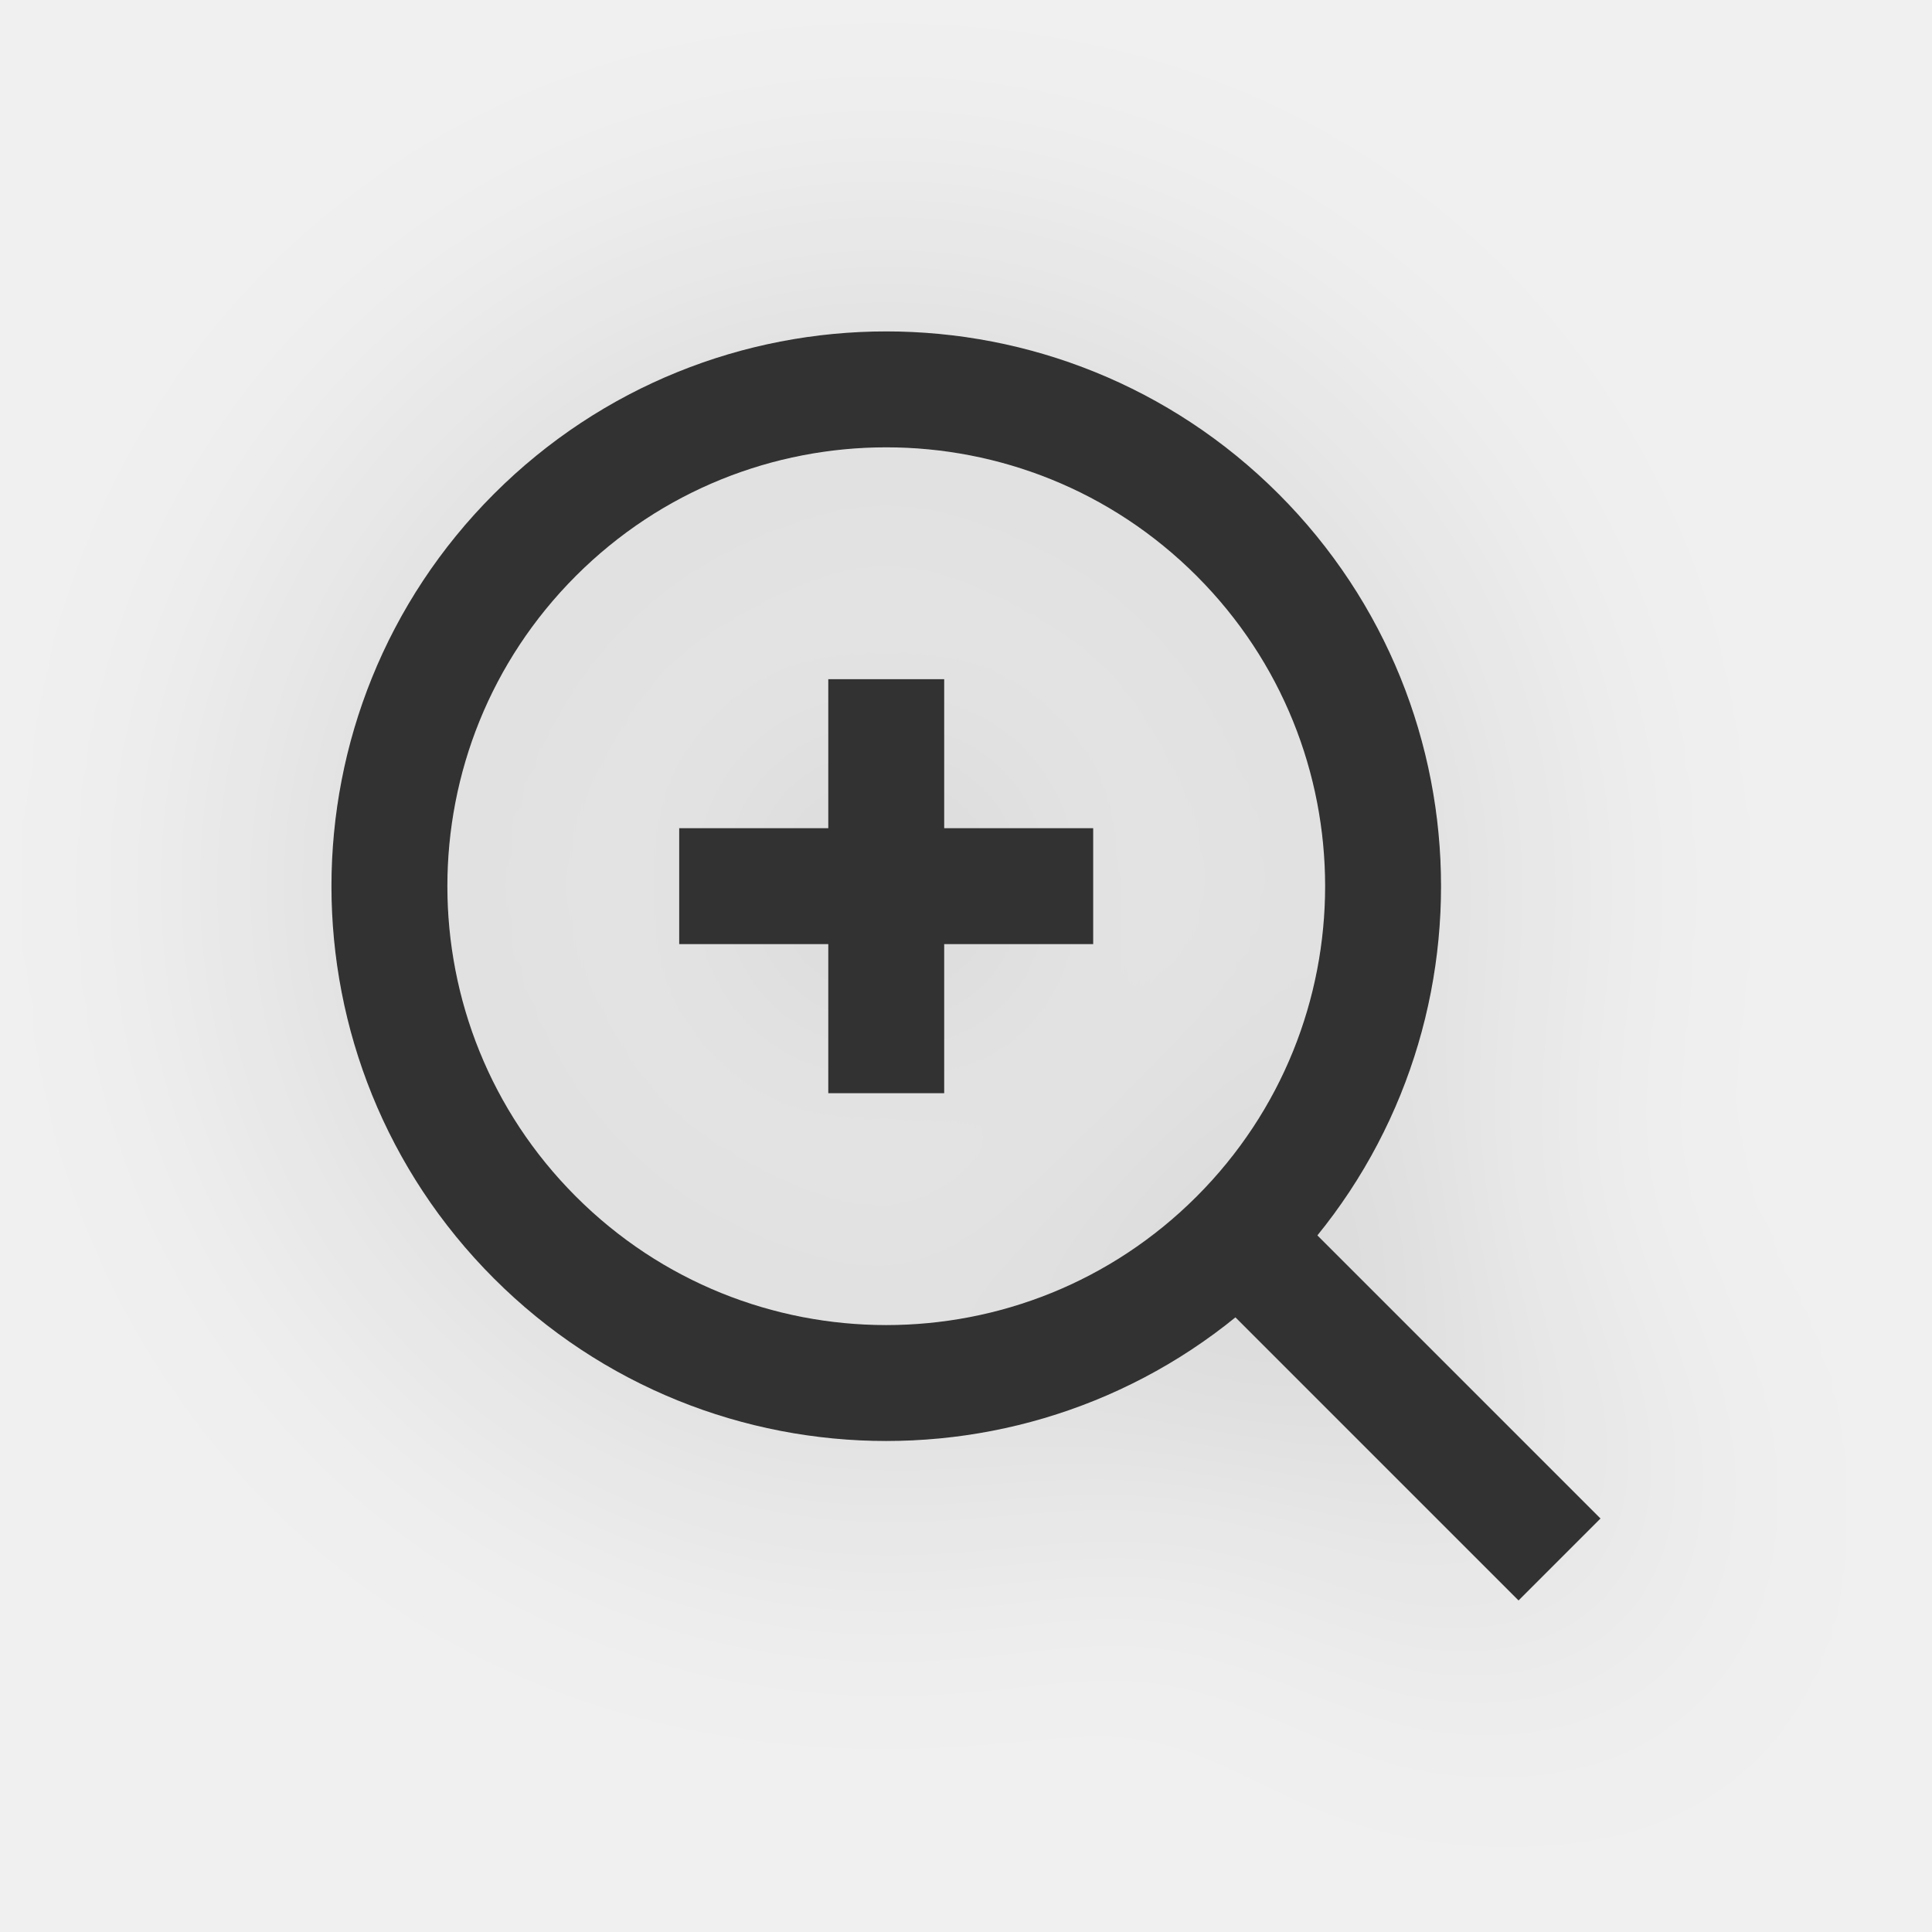
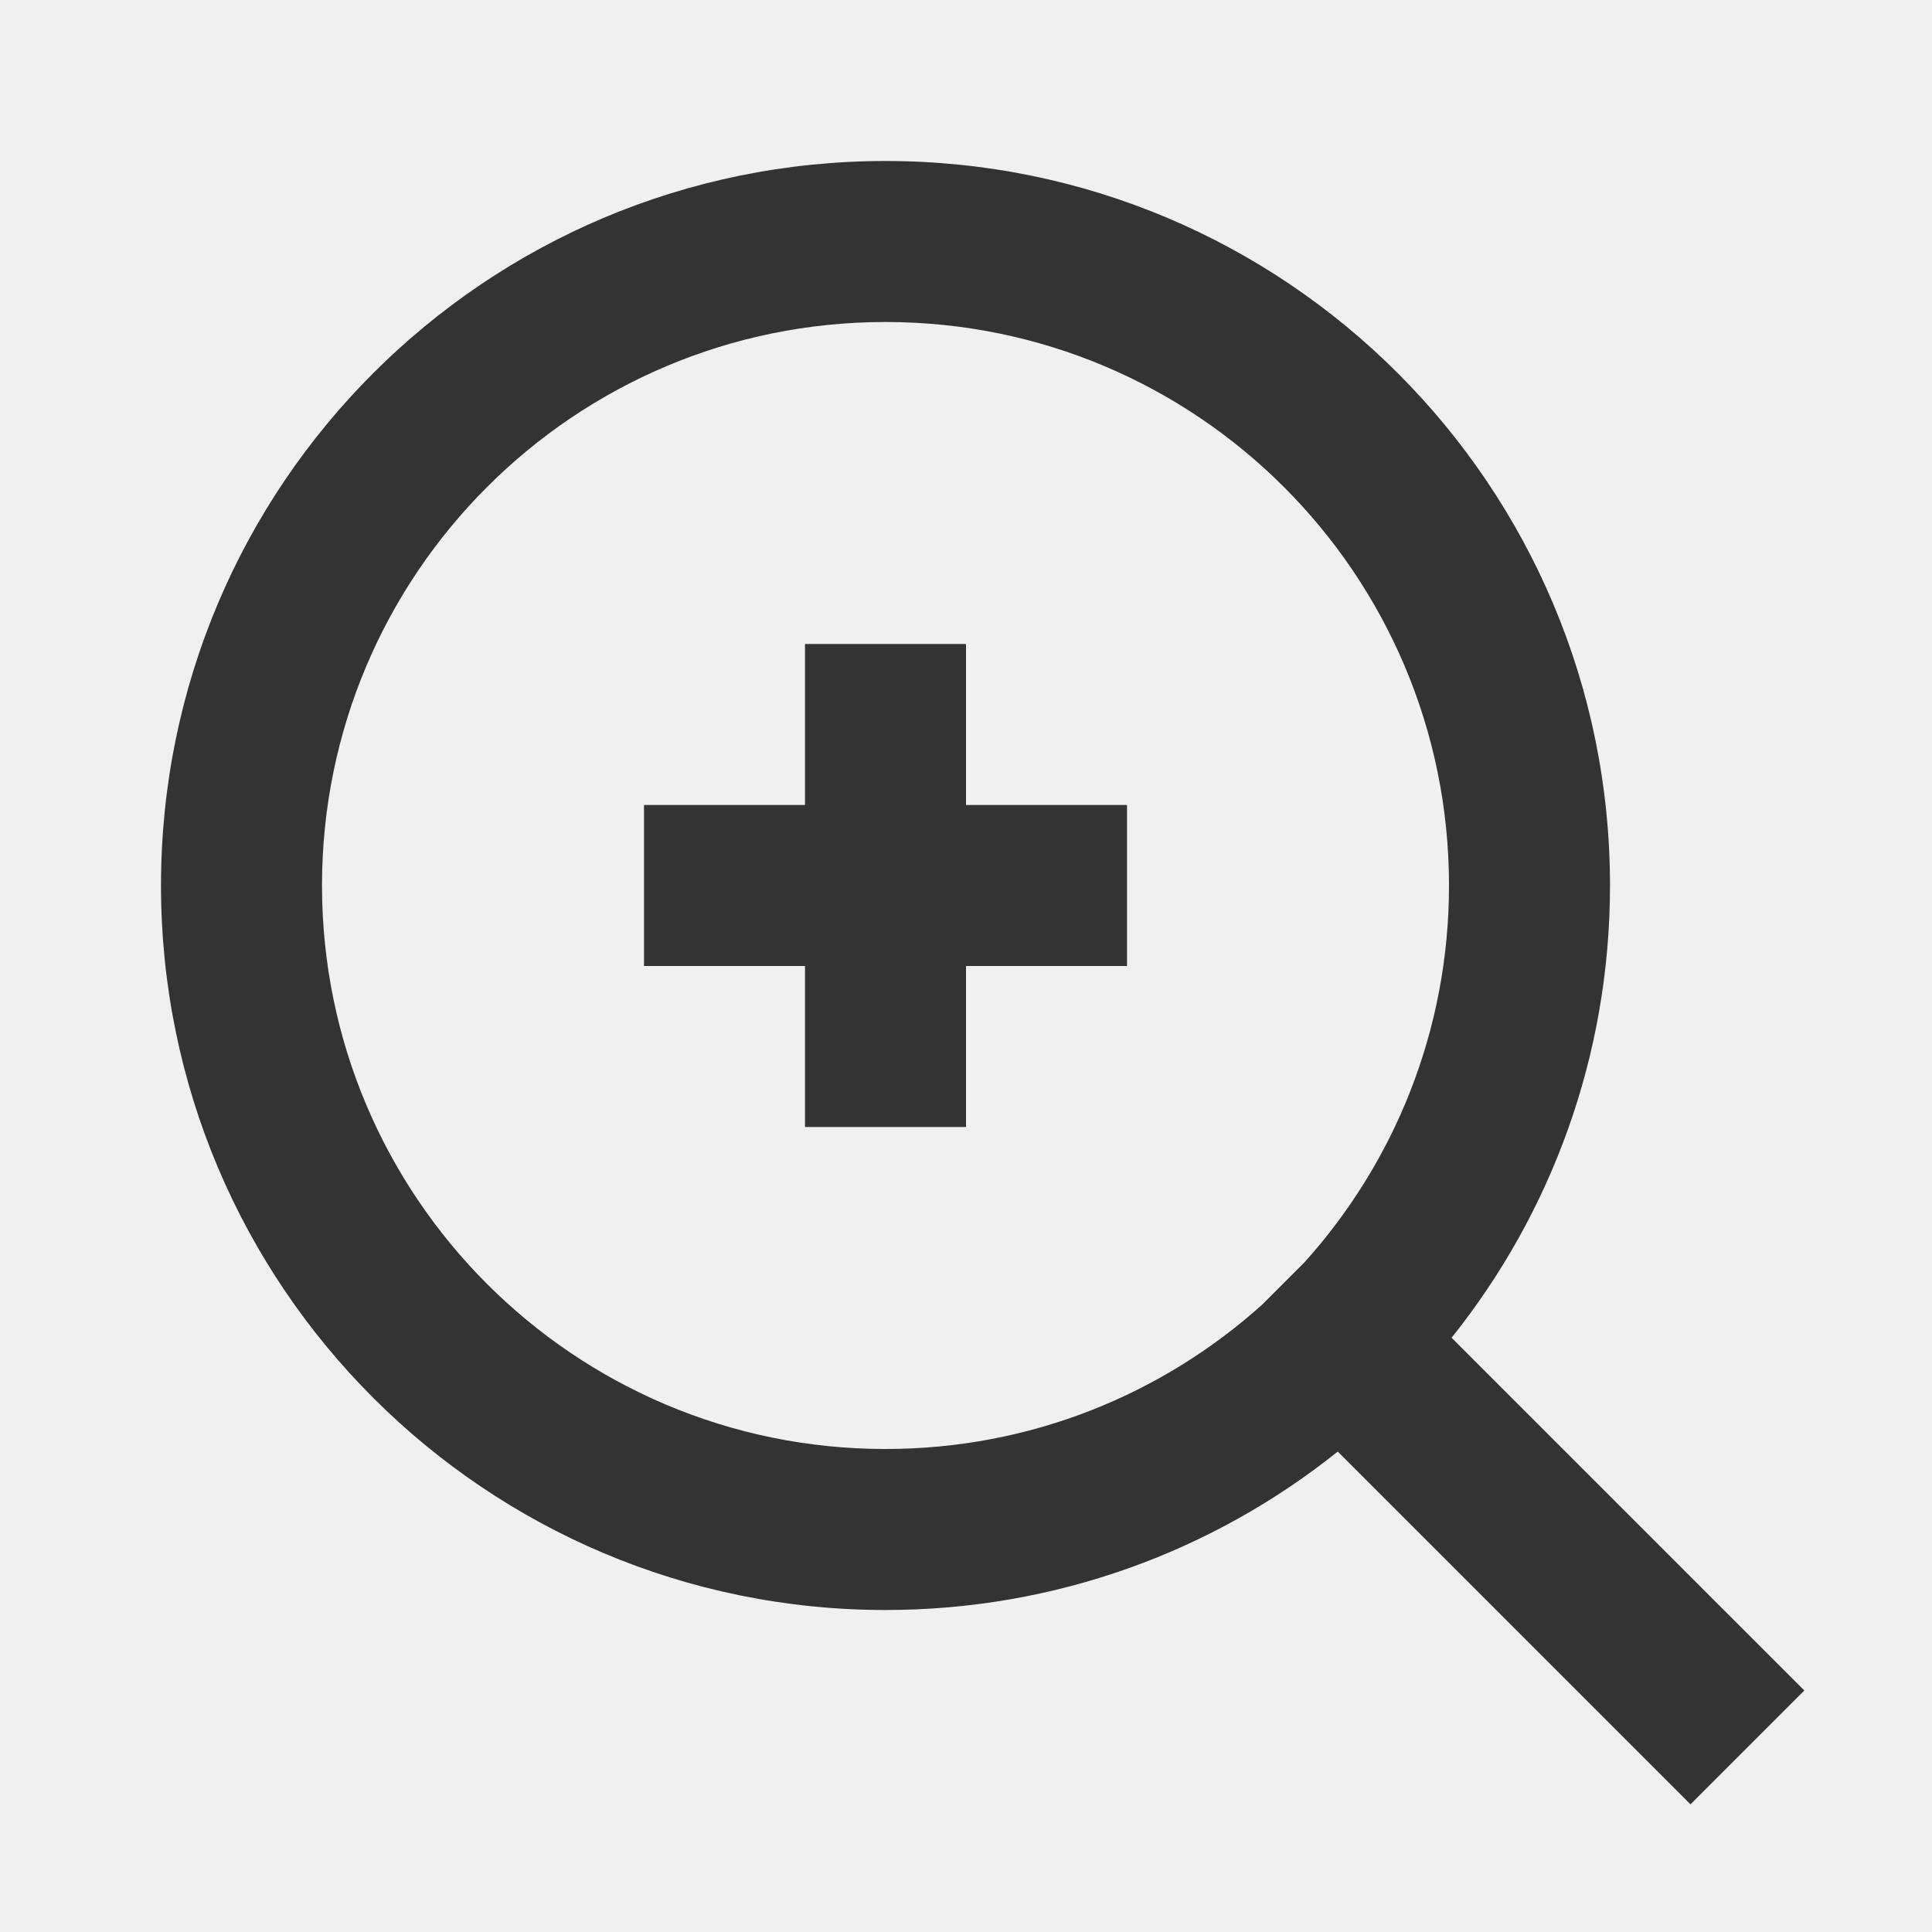
- <svg xmlns="http://www.w3.org/2000/svg" width="25px" height="25px" viewBox="0 0 25 25" version="1.1">
+ <svg xmlns="http://www.w3.org/2000/svg" xmlns:xlink="http://www.w3.org/1999/xlink" width="24px" height="24px" viewBox="0 0 24 24" version="1.1">
  <defs>
-     <filter x="-6.4%" y="-25.0%" width="112.8%" height="150.0%" filterUnits="objectBoundingBox" id="filter-1">
-       <feOffset dx="0" dy="0" in="SourceAlpha" result="shadowOffsetOuter1" />
-       <feGaussianBlur stdDeviation="2" in="shadowOffsetOuter1" result="shadowBlurOuter1" />
-       <feColorMatrix values="0 0 0 0 0   0 0 0 0 0   0 0 0 0 0  0 0 0 0.2 0" type="matrix" in="shadowBlurOuter1" result="shadowMatrixOuter1" />
-       <feMerge>
-         <feMergeNode in="shadowMatrixOuter1" />
-         <feMergeNode in="SourceGraphic" />
-       </feMerge>
-     </filter>
+     <path d="M12,10 L14,10 L14,12 L12,12 L12,14 L10,14 L10,12 L8,12 L8,10 L10,10 L10,8 L12,8 L12,10 Z M16.618,18.032 C15.078,19.264 13.125,20 11,20 C6.029,20 2,15.971 2,11 C2,6.029 6.029,2 11,2 C15.971,2 20,6.029 20,11 C20,13.125 19.264,15.078 18.032,16.618 L22.414,21 L21,22.414 L16.618,18.032 Z M16.204,15.682 C17.321,14.441 18,12.8 18,11 C18,7.134 14.866,4 11,4 C7.134,4 4,7.134 4,11 C4,14.866 7.134,18 11,18 C12.8,18 14.441,17.321 15.682,16.204 L16.204,15.682 Z" id="path-1" />
  </defs>
-   <g id="Page-1" stroke="none" stroke-width="1" fill="none" fill-rule="evenodd">
-     <g id="hovers-on-image-controls" transform="translate(-231, -429)" stroke="#333333">
-       <g id="controls---zoom-in" filter="url(#filter-1)" transform="translate(227, 425)">
-         <g id="icon-zoom-in" transform="translate(7, 7)">
-           <g id="icons/actions/zoom-in">
-             <g id="Group-2" transform="translate(10.28571, 10.28571) rotate(-45) translate(-10.28571, -10.28571) translate(3.857143, 1.285714)">
-               <circle id="Oval-Copy-2" stroke-width="1.5" cx="6.429" cy="6.429" r="6.429" />
-               <g id="Group-3" transform="translate(6.428571, 6.428571) rotate(-45) translate(-6.428571, -6.428571) translate(4.5, 4.5)" stroke-linecap="square" stroke-width="1.5">
-                 <path d="M1.929,0 L1.929,3.857" id="Line-4" />
-                 <path d="M1.929,-8.8817842e-15 L1.929,3.857" id="Line-4-Copy" transform="translate(1.928571, 1.928571) rotate(90) translate(-1.928571, -1.928571) " />
-               </g>
-               <path d="M6.429,14.143 L6.429,18" id="Line-3" stroke-width="1.5" stroke-linecap="square" />
-             </g>
-           </g>
-         </g>
-       </g>
-     </g>
+   <g id="icons/actions/zoom-in" stroke="none" stroke-width="1" fill="none" fill-rule="evenodd">
+     <mask id="mask-2" fill="white">
+       <use xlink:href="#path-1" />
+     </mask>
+     <use id="icon---zoom-in" fill="#333333" fill-rule="nonzero" xlink:href="#path-1" />
  </g>
</svg>
